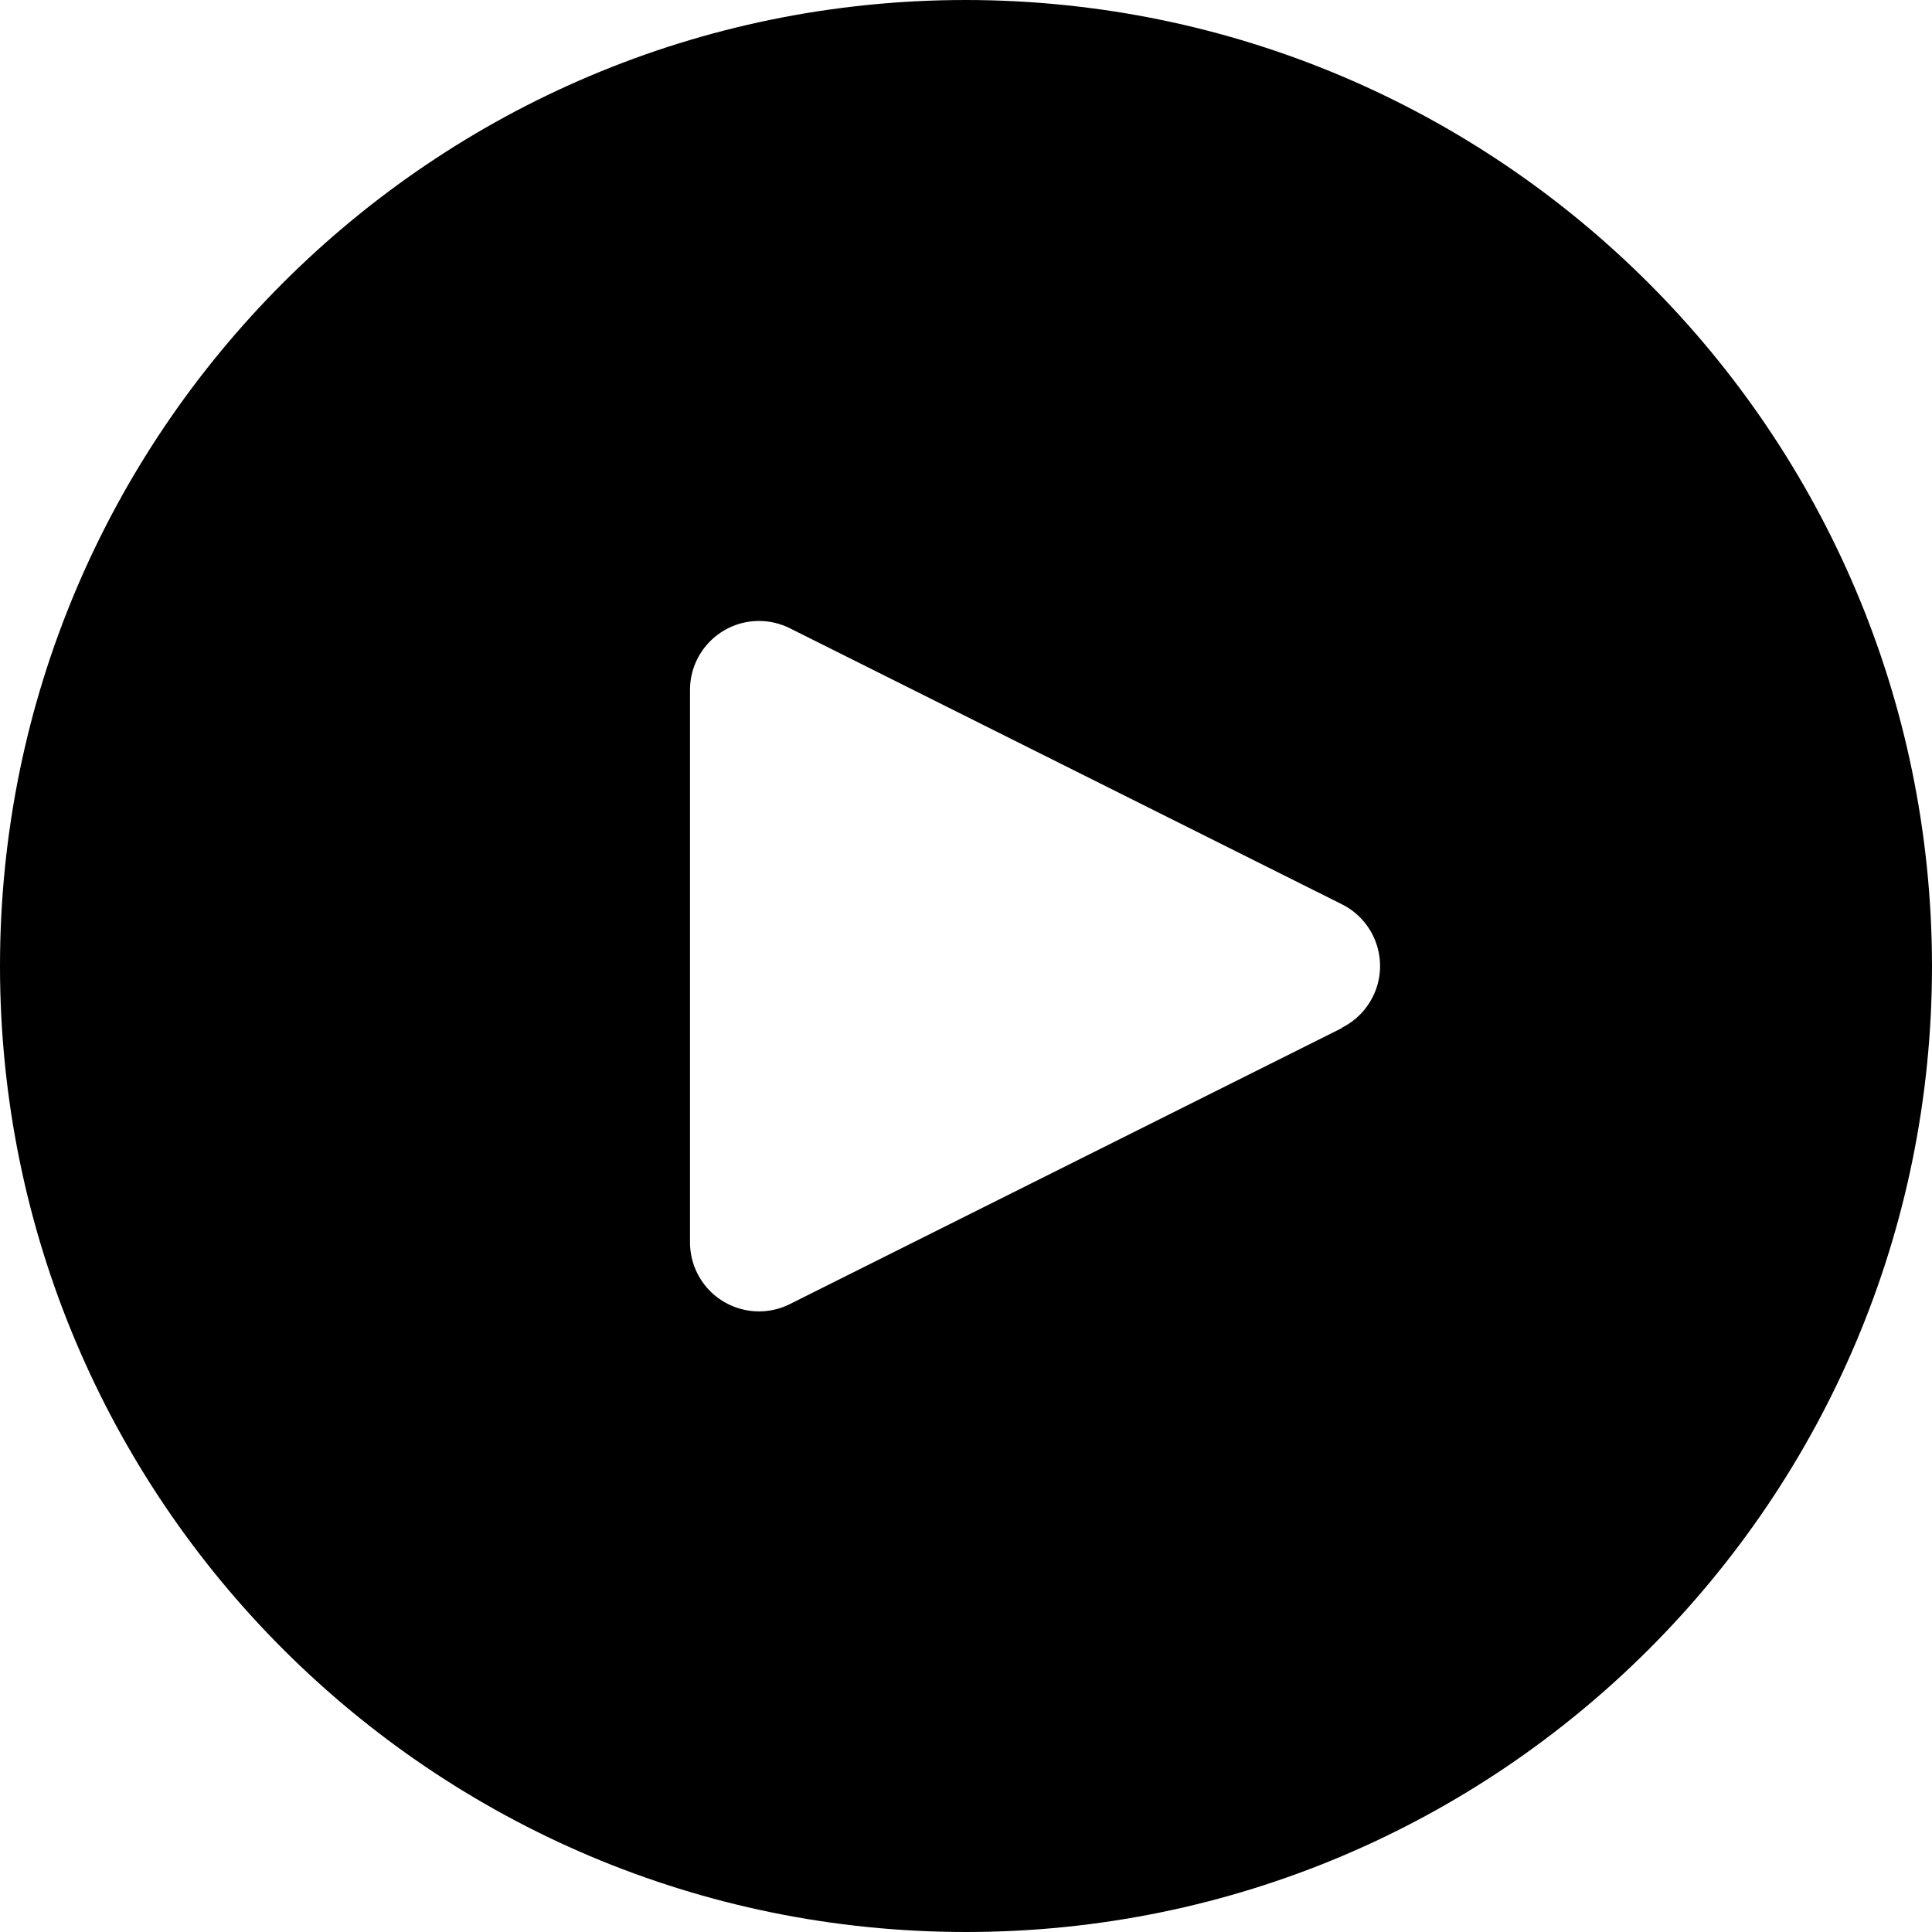
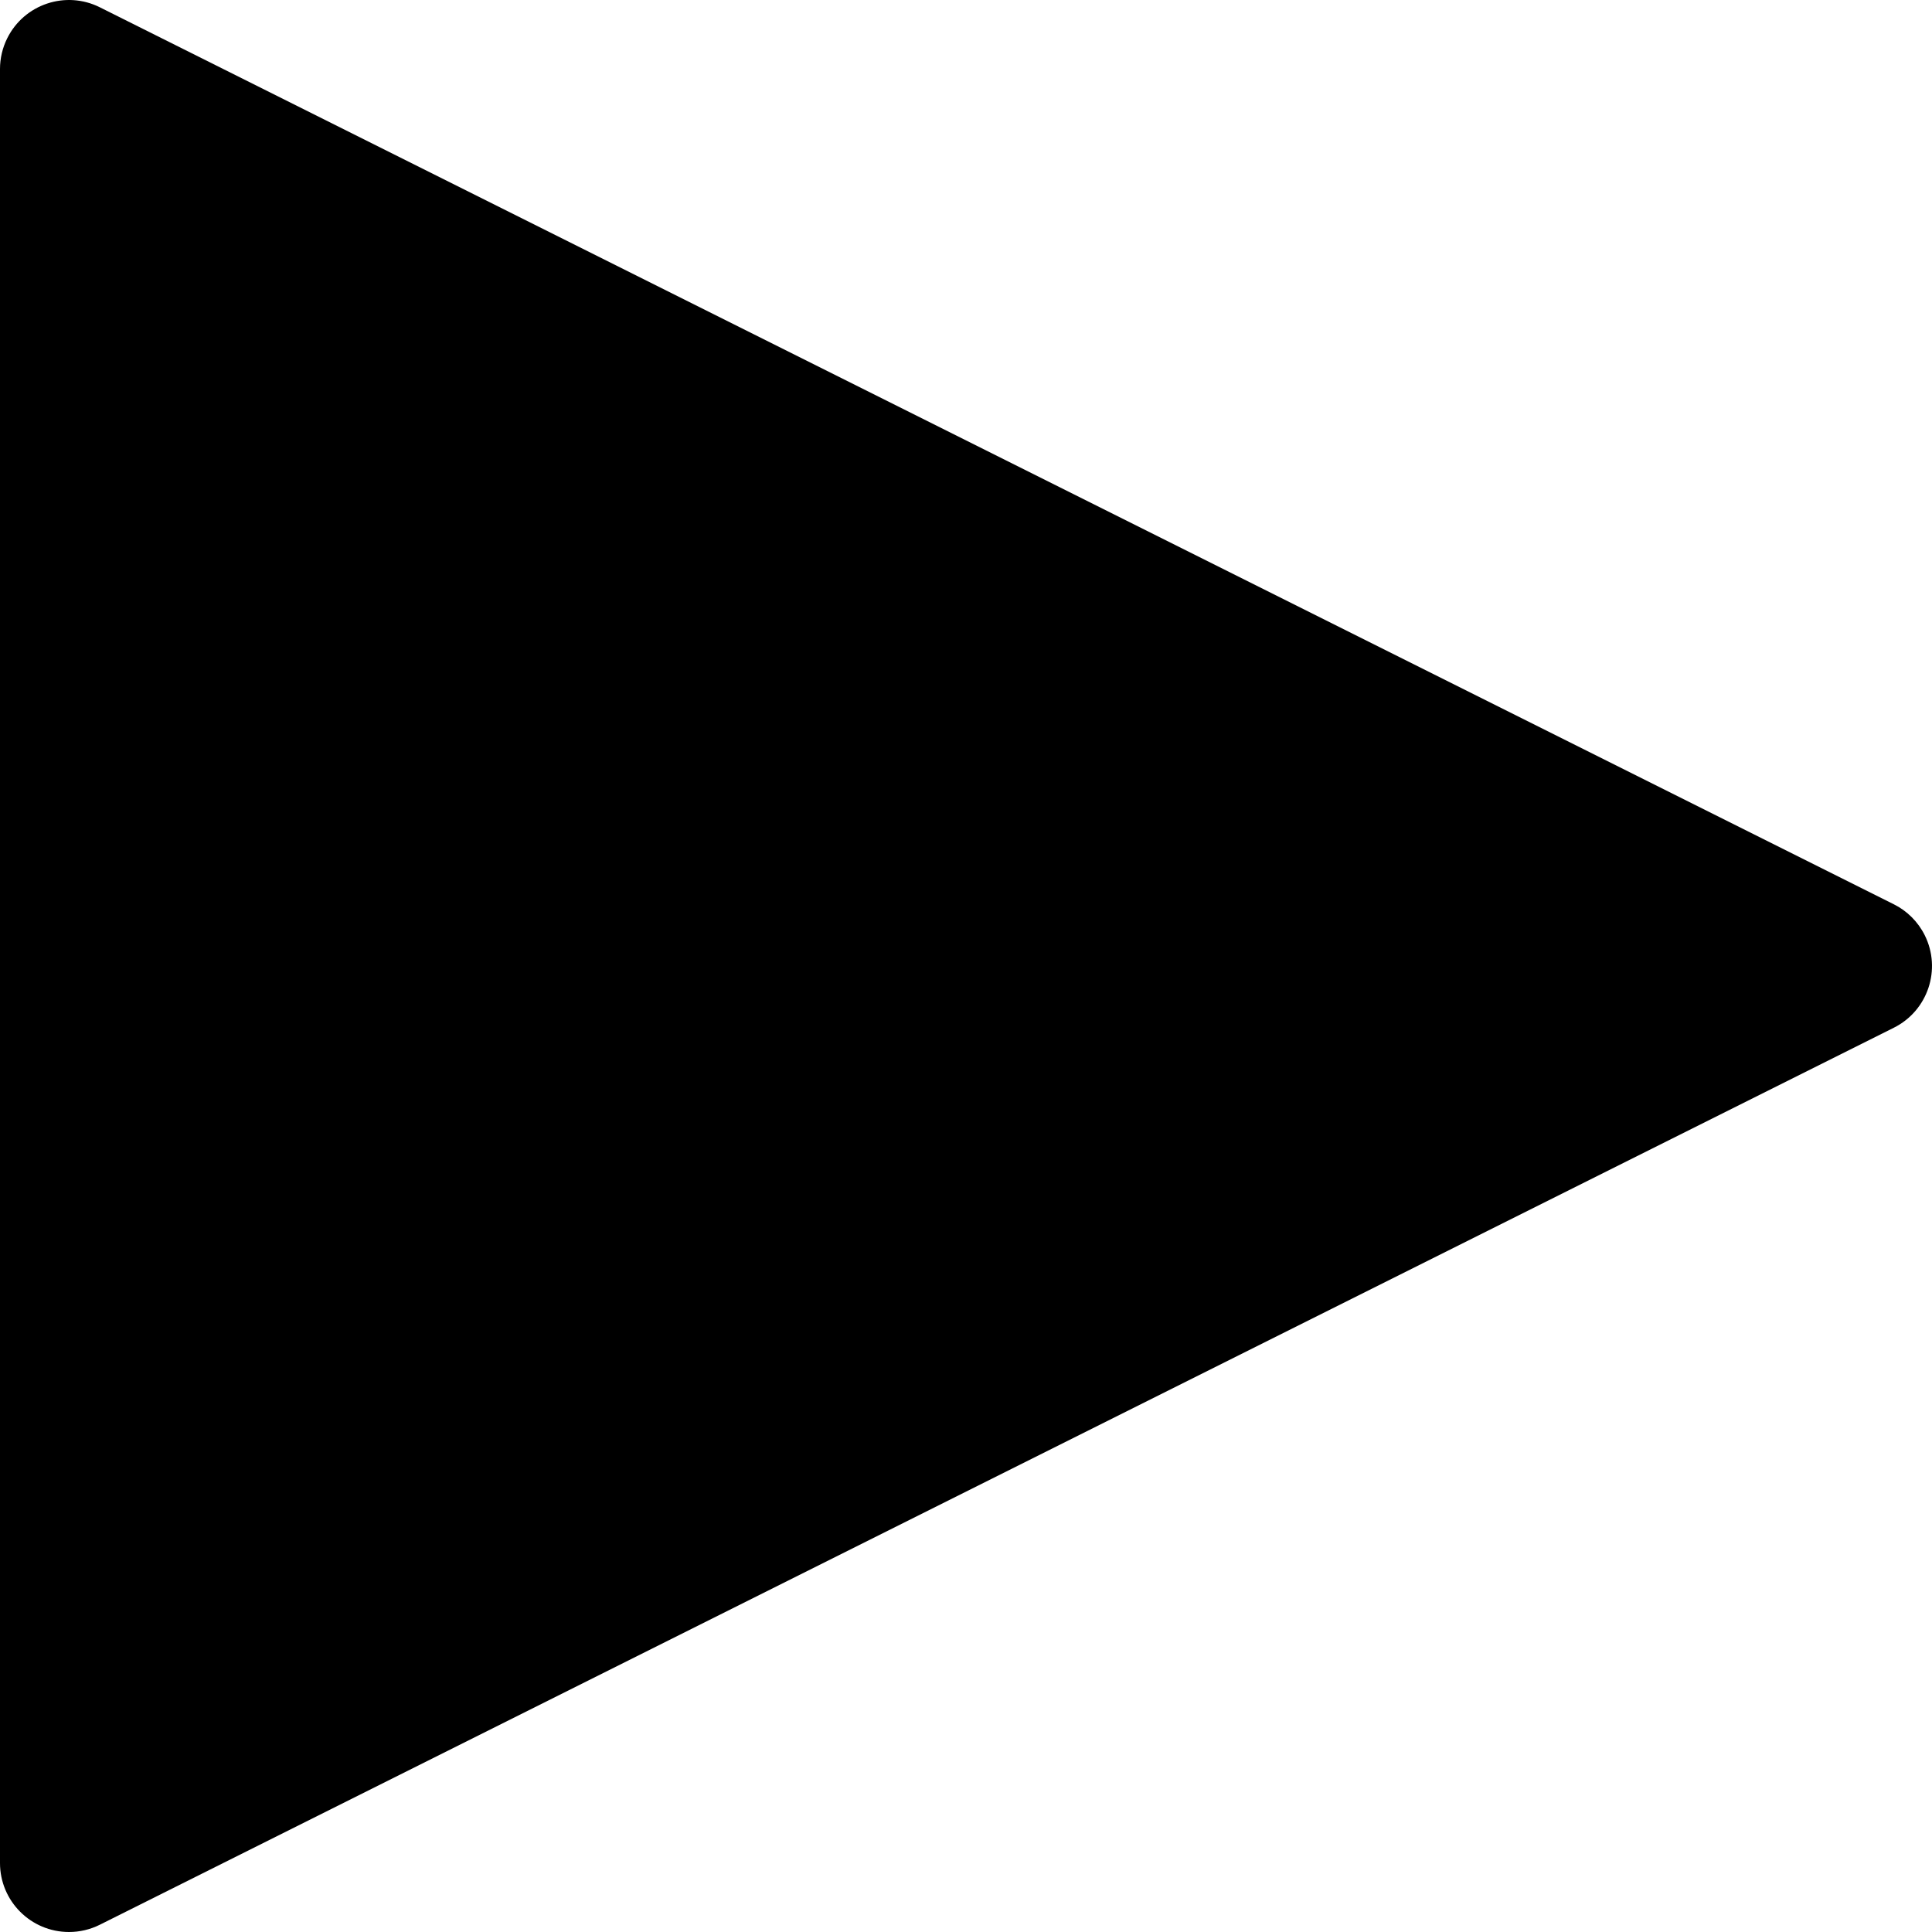
- <svg xmlns="http://www.w3.org/2000/svg" version="1.1" id="Capa_1" x="0px" y="0px" viewBox="0 0 477.867 477.867" style="enable-background:new 0 0 477.867 477.867;" xml:space="preserve">
+ <svg xmlns="http://www.w3.org/2000/svg" version="1.1" id="Capa_1" x="0px" y="0px" viewBox="0 0 477.886 477.886" style="enable-background:new 0 0 477.886 477.886;" xml:space="preserve">
  <g>
    <g>
-       <path d="M238.933,0C106.974,0,0,106.974,0,238.933s106.974,238.933,238.933,238.933s238.933-106.974,238.933-238.933    C477.726,107.033,370.834,0.141,238.933,0z M339.557,246.546c-1.654,3.318-4.343,6.008-7.662,7.662v0.085L195.362,322.56    c-8.432,4.213-18.682,0.794-22.896-7.638c-1.198-2.397-1.815-5.043-1.8-7.722V170.667c-0.004-9.426,7.633-17.07,17.059-17.075    c2.651-0.001,5.266,0.615,7.637,1.8l136.533,68.267C340.331,227.863,343.762,238.11,339.557,246.546z" />
+       <path d="M476.091,231.332c-1.654-3.318-4.343-6.008-7.662-7.662L24.695,1.804C16.264-2.41,6.013,1.01,1.8,9.442    c-1.185,2.371-1.801,4.986-1.8,7.637v443.733c-0.004,9.426,7.633,17.07,17.059,17.075c2.651,0.001,5.266-0.615,7.637-1.8    L468.429,254.22C476.865,250.015,480.295,239.768,476.091,231.332z" />
    </g>
  </g>
  <g>
</g>
  <g>
</g>
  <g>
</g>
  <g>
</g>
  <g>
</g>
  <g>
</g>
  <g>
</g>
  <g>
</g>
  <g>
</g>
  <g>
</g>
  <g>
</g>
  <g>
</g>
  <g>
</g>
  <g>
</g>
  <g>
</g>
</svg>
